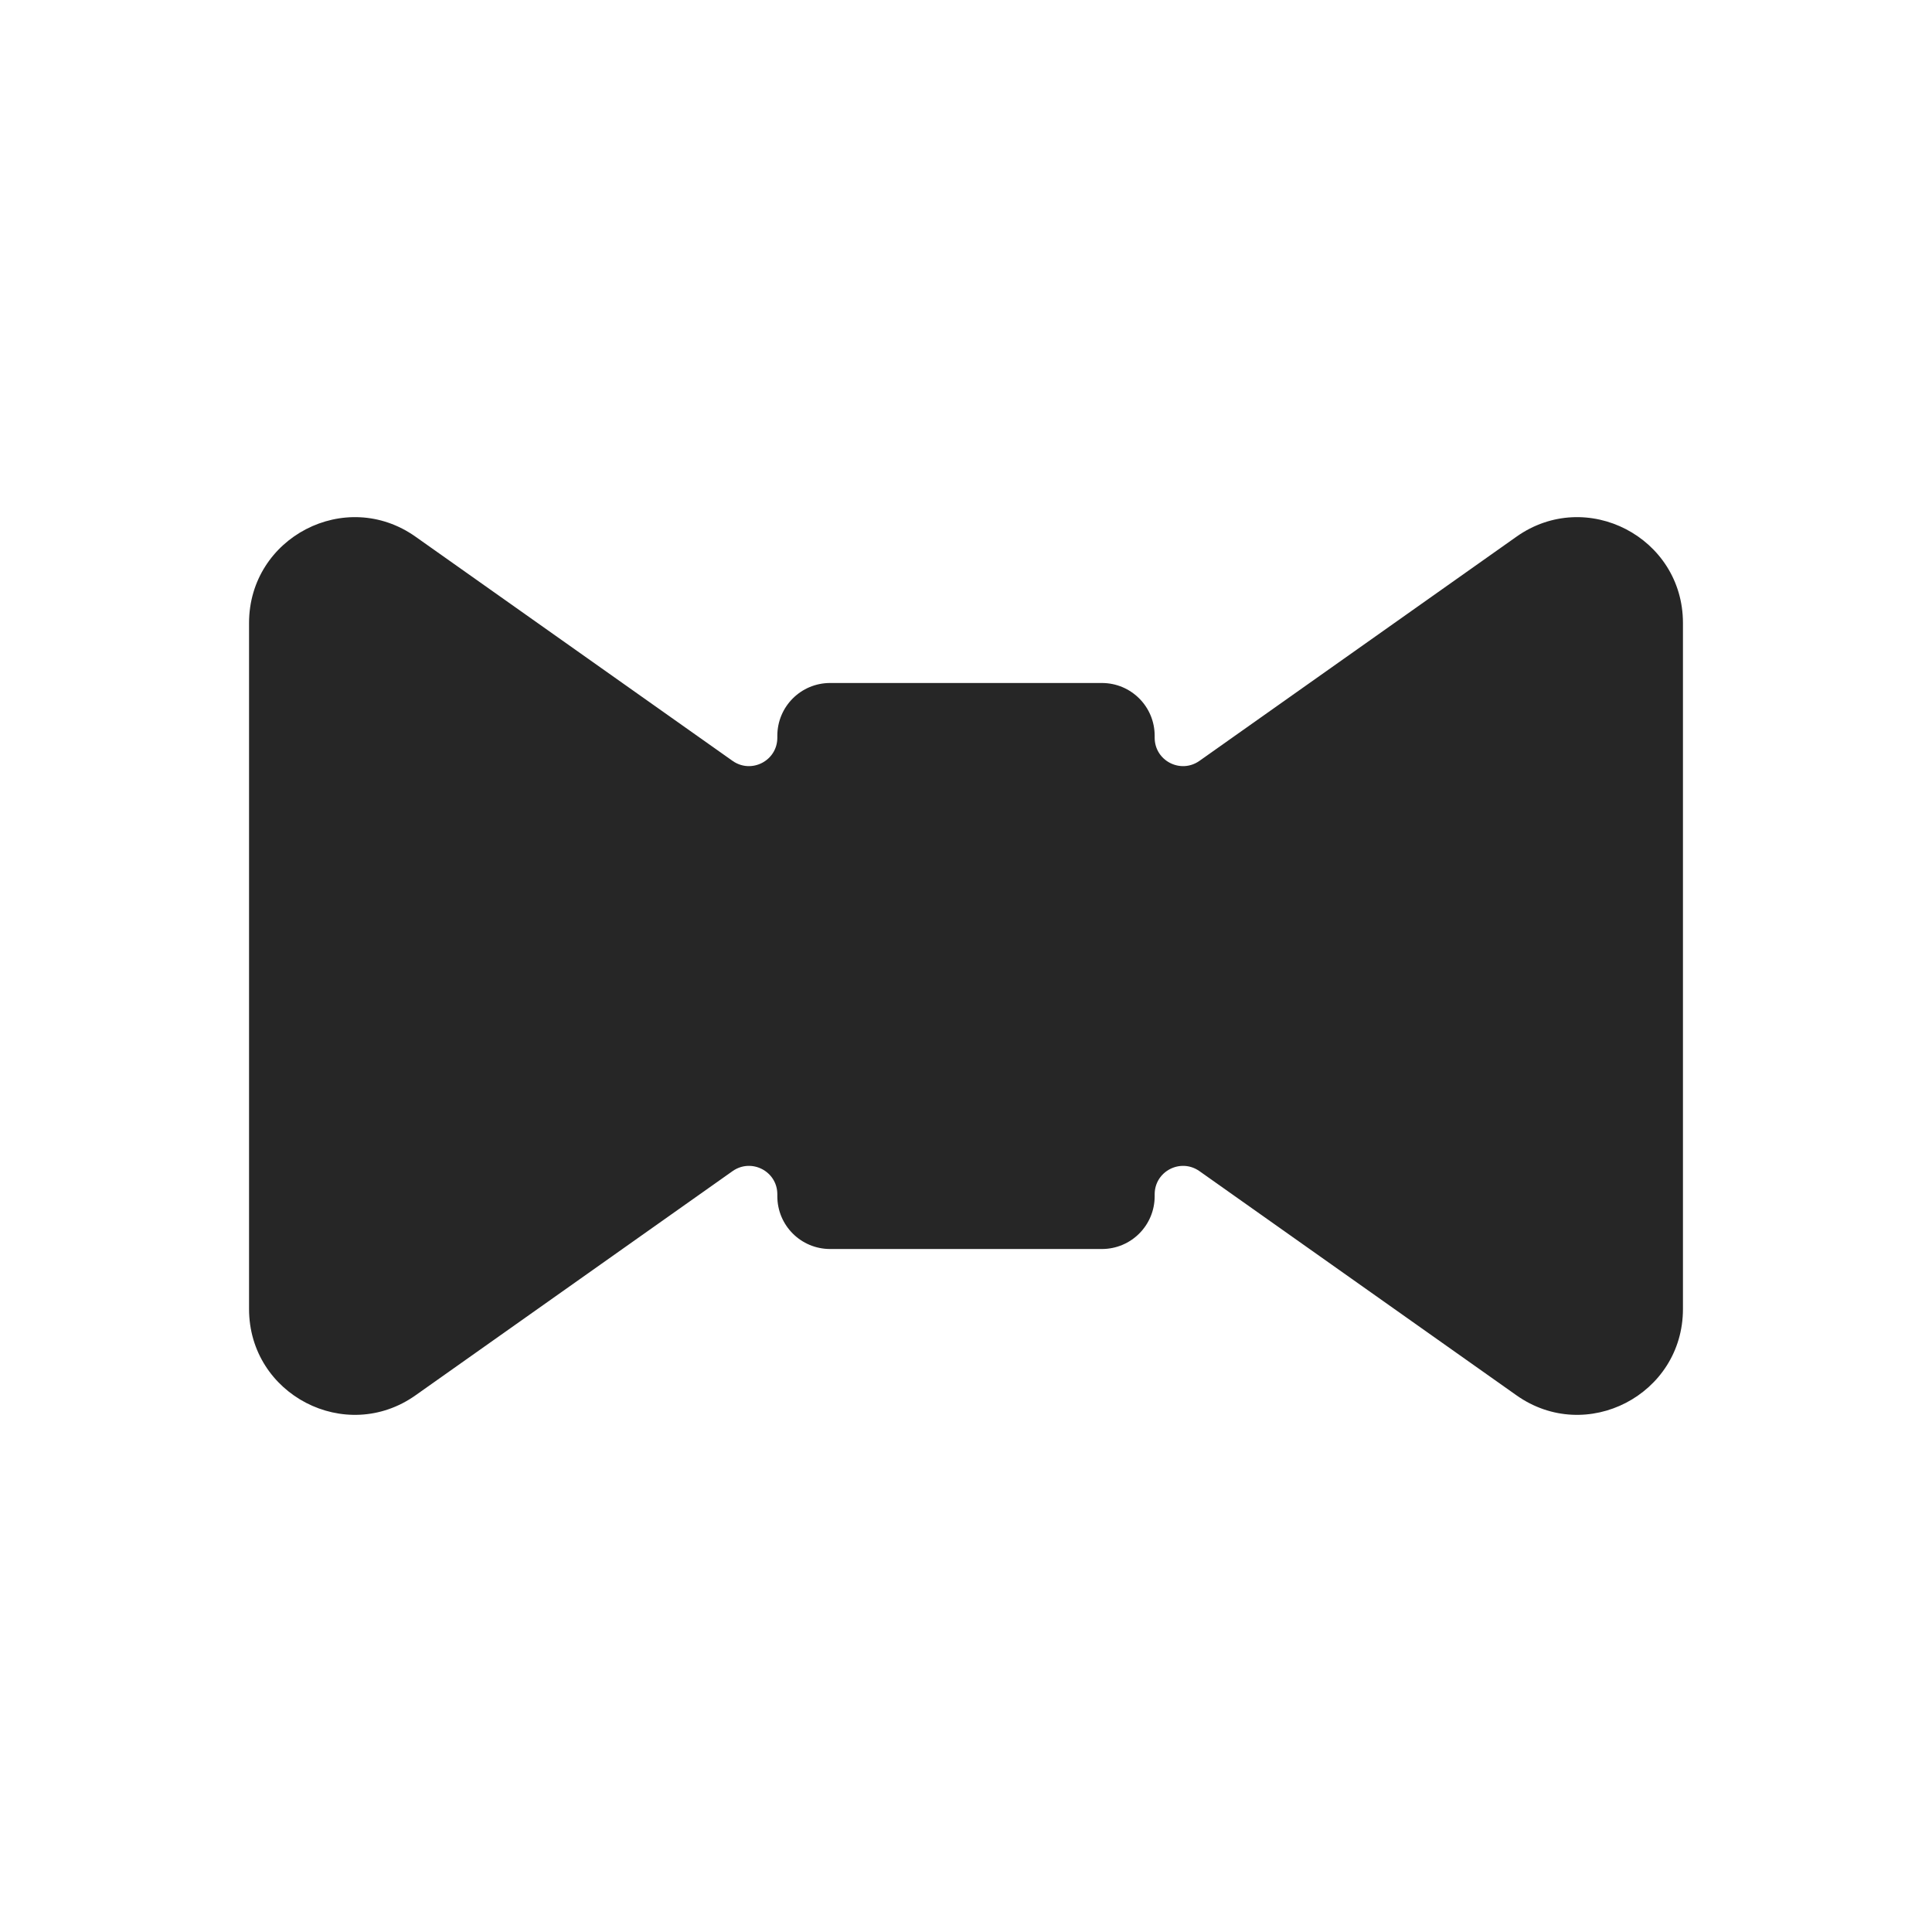
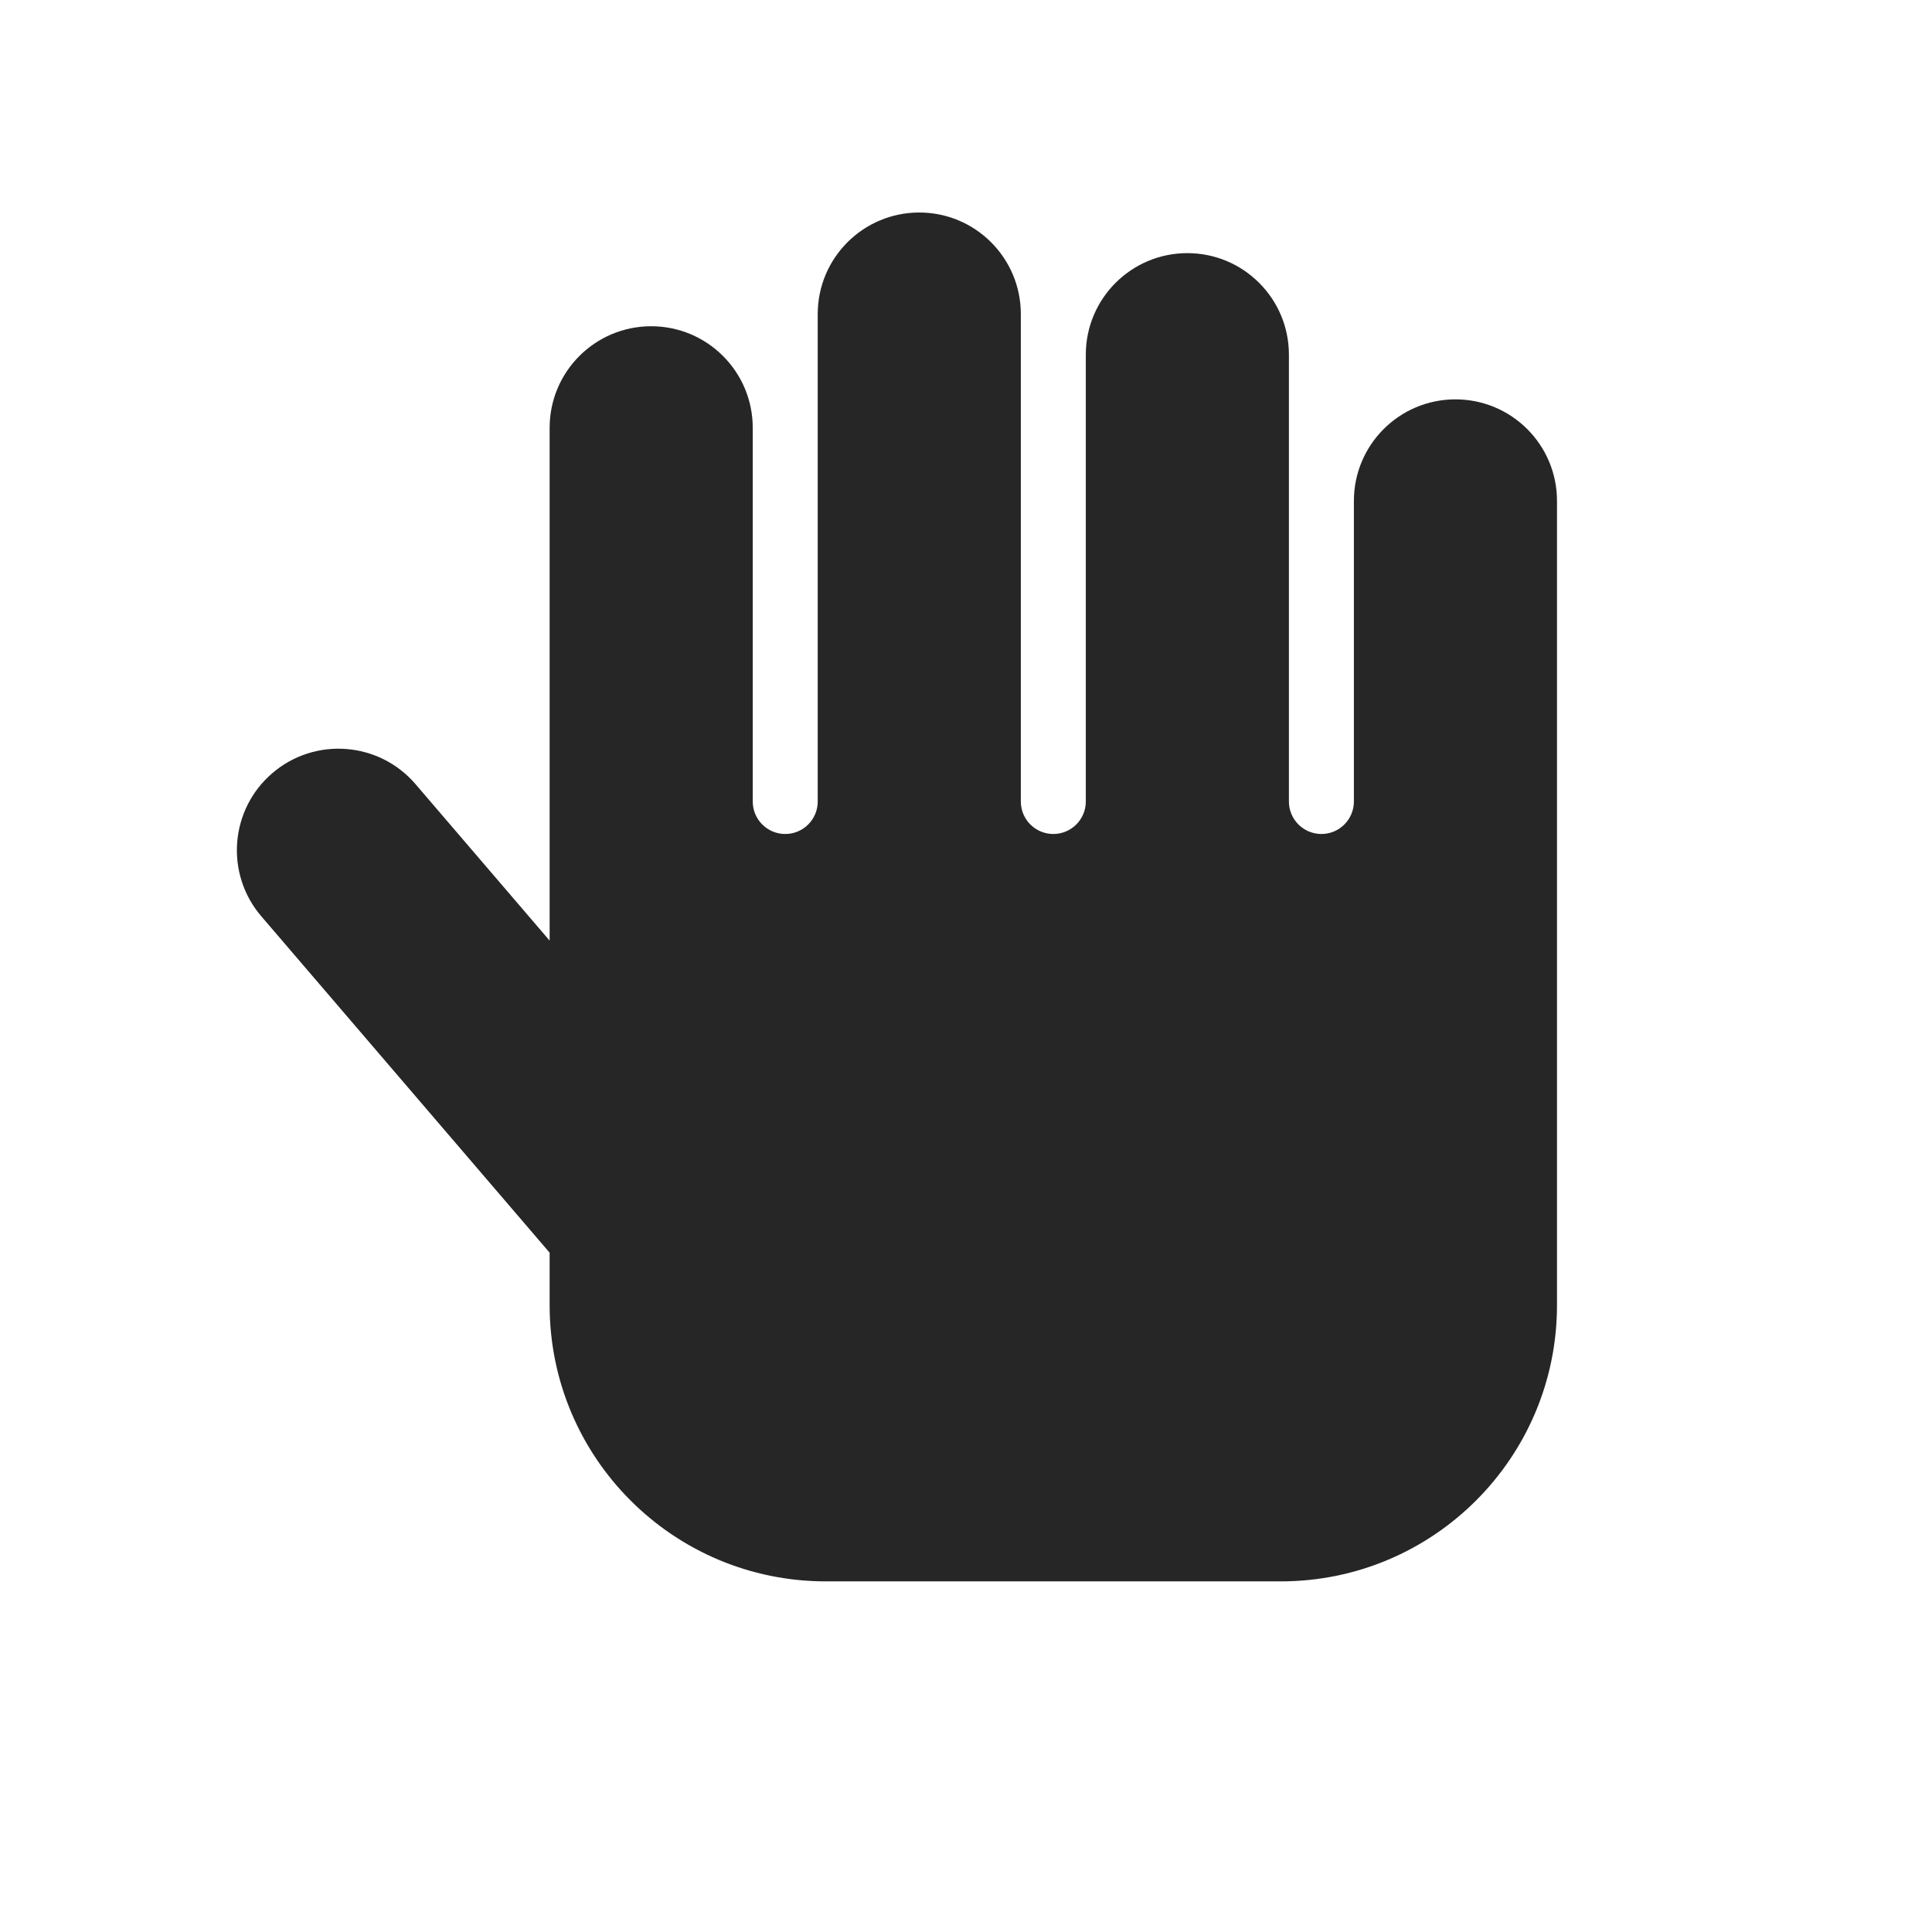
<svg xmlns="http://www.w3.org/2000/svg" viewBox="0 0 1024 1024" width="1024" height="1024">
-   <path fill="#262626" fill-rule="evenodd" d="M132,330.2 C132,284.8 183.2,258.2 220.3,284.5 L388.3,403.3 C398.3,410.3 412,403.2 412,391 L412,390 C412,374.5 424.5,362 440,362 L584,362 C599.5,362 612,374.5 612,390 L612,391 C612,403.2 625.7,410.3 635.7,403.3 L803.7,284.5 C840.8,258.2 892,284.8 892,330.2 L892,693.8 C892,739.2 840.8,765.8 803.7,739.5 L635.7,620.7 C625.7,613.7 612,620.8 612,633 L612,634 C612,649.5 599.5,662 584,662 L440,662 C424.5,662 412,649.5 412,634 L412,633 C412,620.8 398.3,613.7 388.3,620.7 L220.3,739.5 C183.2,765.8 132,739.2 132,693.8 Z" />
+   <path fill="#262626" fill-rule="evenodd" d="M291.32,498.55 L291.32,226.74 A53.82,53.82 0 0,1 398.97,226.74 L398.97,424.81 A17.22,17.22 0 0,0 433.41,424.81 L433.41,166.46 A53.82,53.82 0 0,1 541.06,166.46 L541.06,424.81 A17.22,17.22 0 0,0 575.5,424.81 L575.5,187.99 A53.82,53.82 0 0,1 683.15,187.99 L683.15,424.81 A17.22,17.22 0 0,0 717.59,424.81 L717.59,265.49 A53.82,53.82 0 0,1 825.24,265.49 L825.24,691.77 A146.4,146.4 0 0,1 678.84,838.16 L437.72,838.16 A146.4,146.4 0 0,1 291.32,691.77 L291.32,663.95 L138.51,485.67 A53.82,53.82 0 0,1 220.24,415.62 Z" />
</svg>
